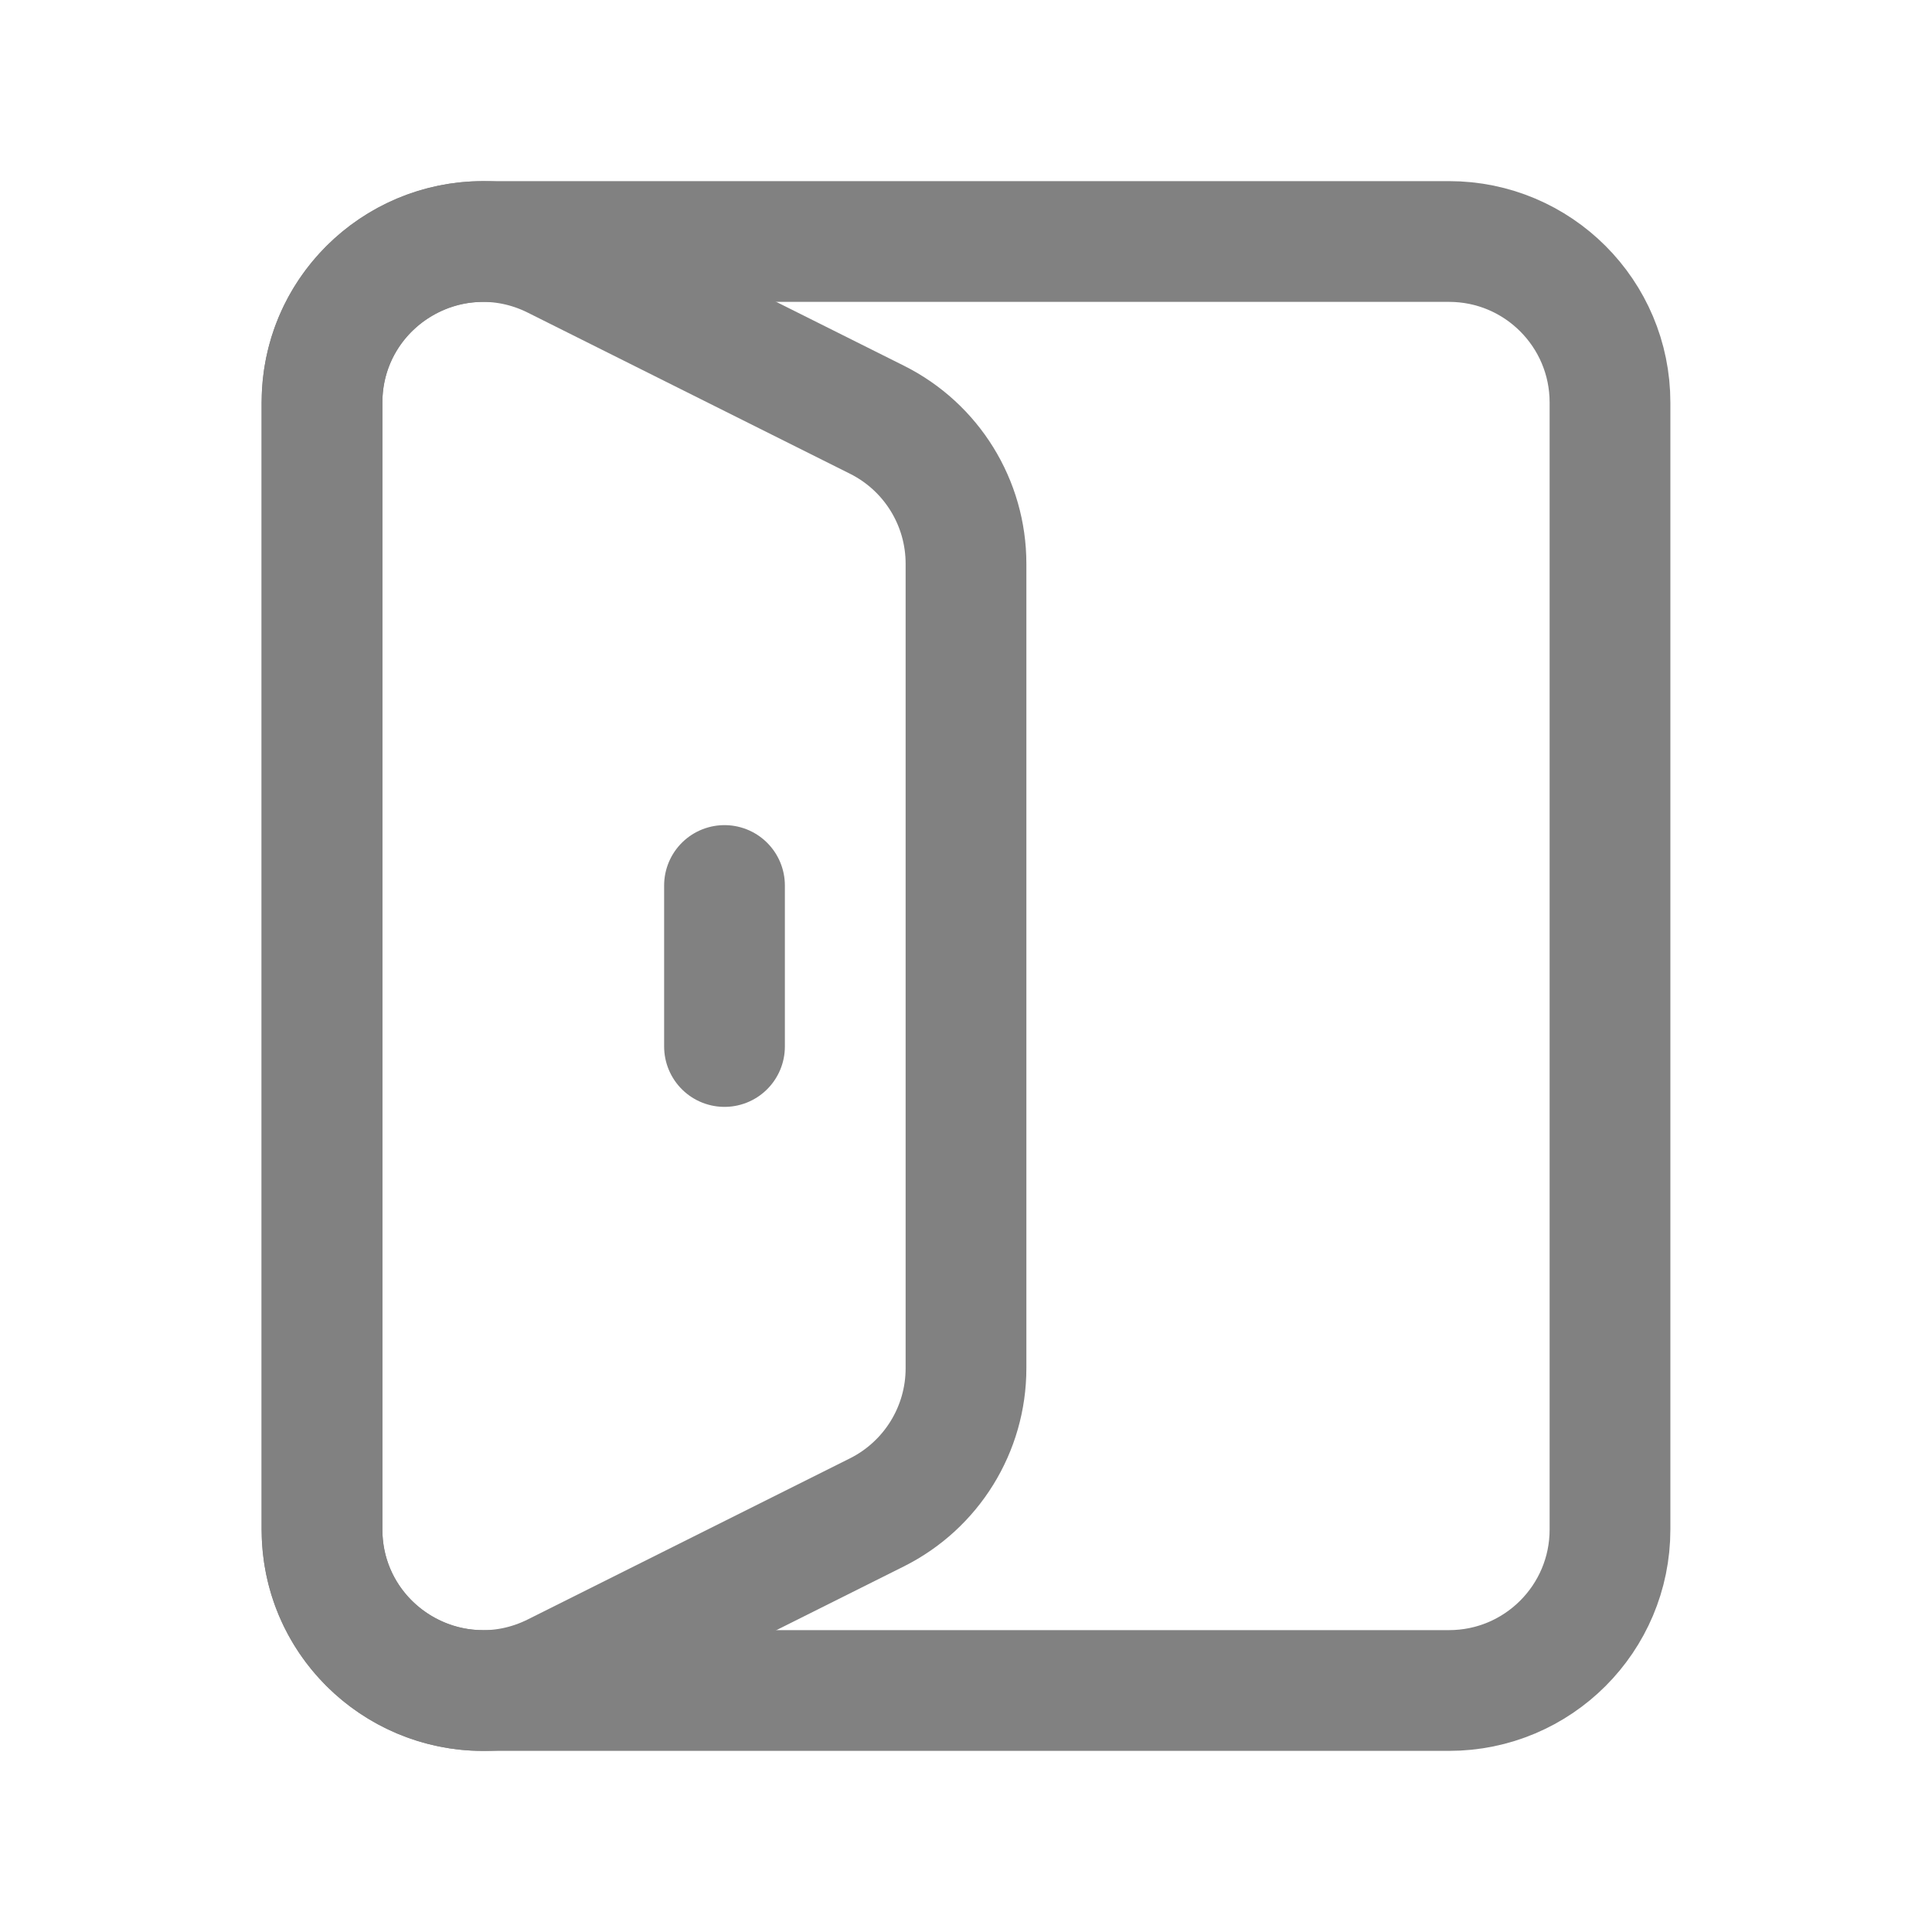
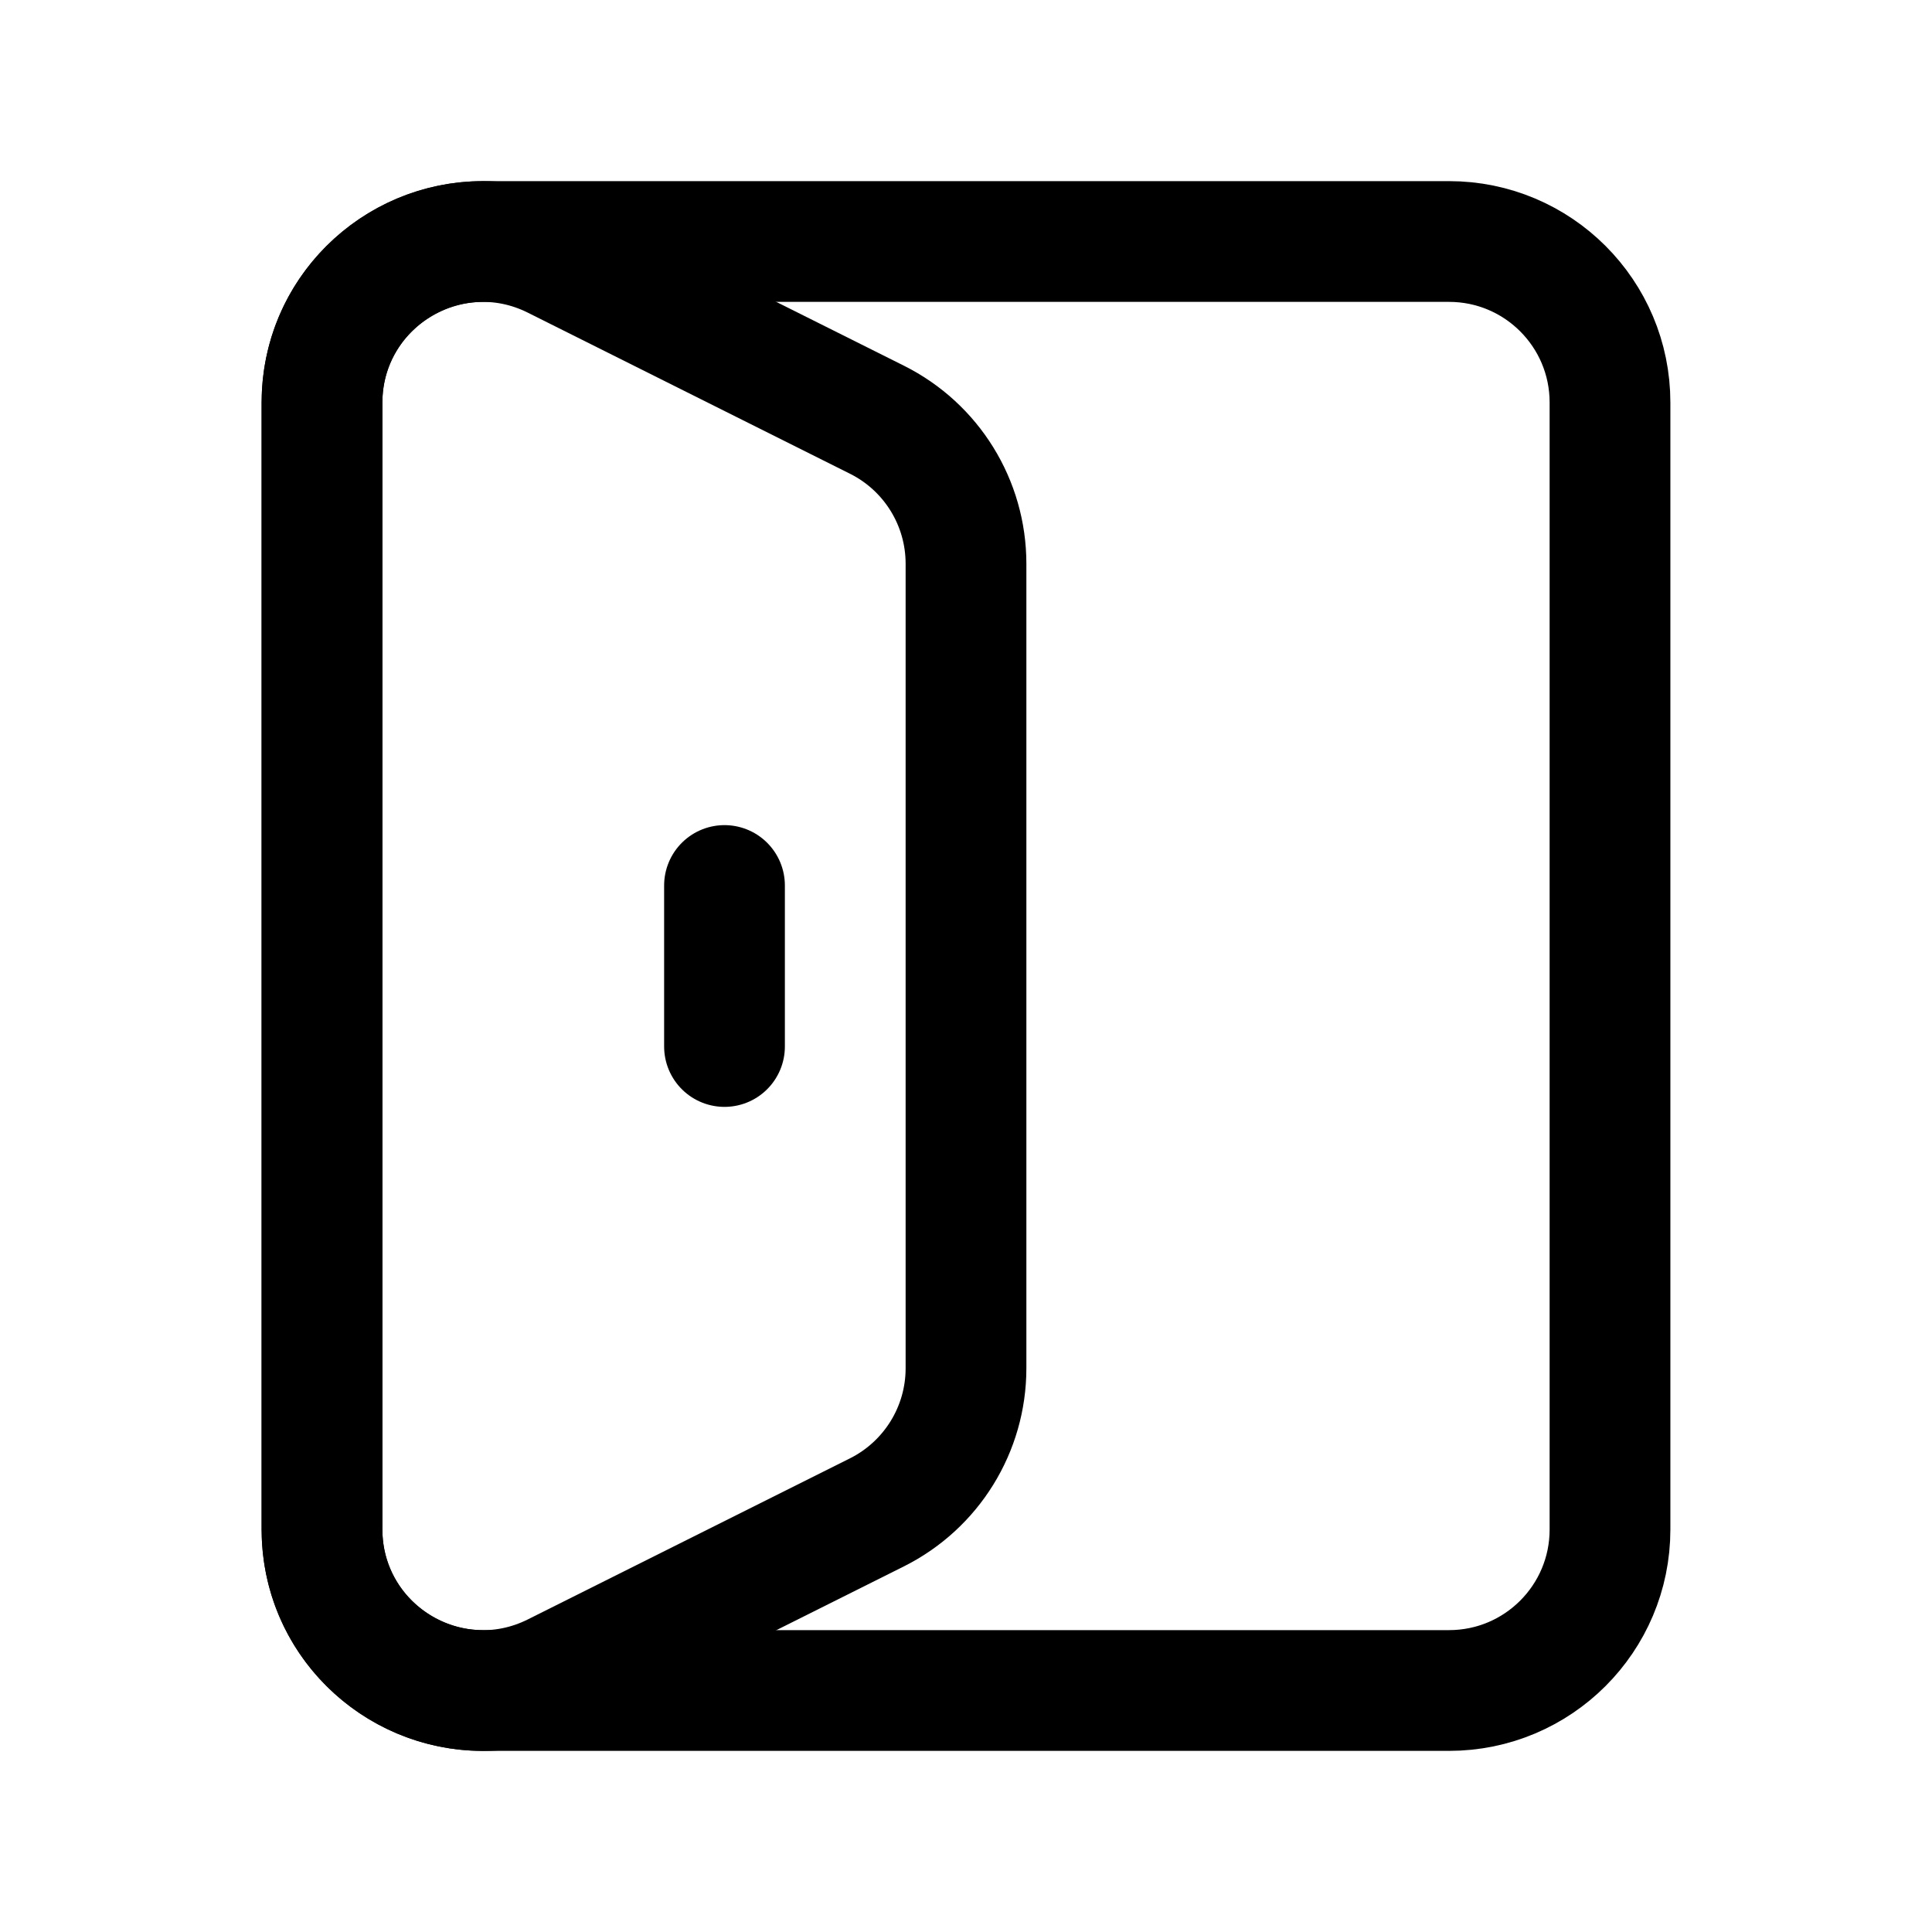
- <svg xmlns="http://www.w3.org/2000/svg" width="24" height="24" viewBox="0 0 24 24" fill="none">
-   <path fill-rule="evenodd" clip-rule="evenodd" d="M6 3H18C19.105 3 20 3.895 20 5V19C20 20.105 19.105 21 18 21H6C4.895 21 4 20.105 4 19V5C4 3.895 4.895 3 6 3Z" stroke="#818181" stroke-width="1.5" stroke-linecap="round" stroke-linejoin="round" />
-   <path d="M9 11V13" stroke="#818181" stroke-width="1.5" stroke-linecap="round" stroke-linejoin="round" />
-   <path fill-rule="evenodd" clip-rule="evenodd" d="M4 5.003V18.998C4 20.485 5.565 21.452 6.894 20.787L10.894 18.787C11.572 18.447 12 17.755 12 16.997V7.003C12 6.245 11.572 5.553 10.894 5.214L6.894 3.214C5.565 2.549 4 3.516 4 5.003Z" stroke="#818181" stroke-width="1.5" stroke-linecap="round" stroke-linejoin="round" />
+ <svg xmlns="http://www.w3.org/2000/svg" viewBox="0 0 24 24" fill="none">
+   <path fill-rule="evenodd" clip-rule="evenodd" d="M6 3H18C19.105 3 20 3.895 20 5V19C20 20.105 19.105 21 18 21H6C4.895 21 4 20.105 4 19V5C4 3.895 4.895 3 6 3Z" stroke="currentColor" stroke-width="1.5" stroke-linecap="round" stroke-linejoin="round" />
+   <path d="M9 11V13" stroke="currentColor" stroke-width="1.5" stroke-linecap="round" stroke-linejoin="round" />
+   <path fill-rule="evenodd" clip-rule="evenodd" d="M4 5.003V18.998C4 20.485 5.565 21.452 6.894 20.787L10.894 18.787C11.572 18.447 12 17.755 12 16.997V7.003C12 6.245 11.572 5.553 10.894 5.214L6.894 3.214C5.565 2.549 4 3.516 4 5.003Z" stroke="currentColor" stroke-width="1.5" stroke-linecap="round" stroke-linejoin="round" />
</svg>
